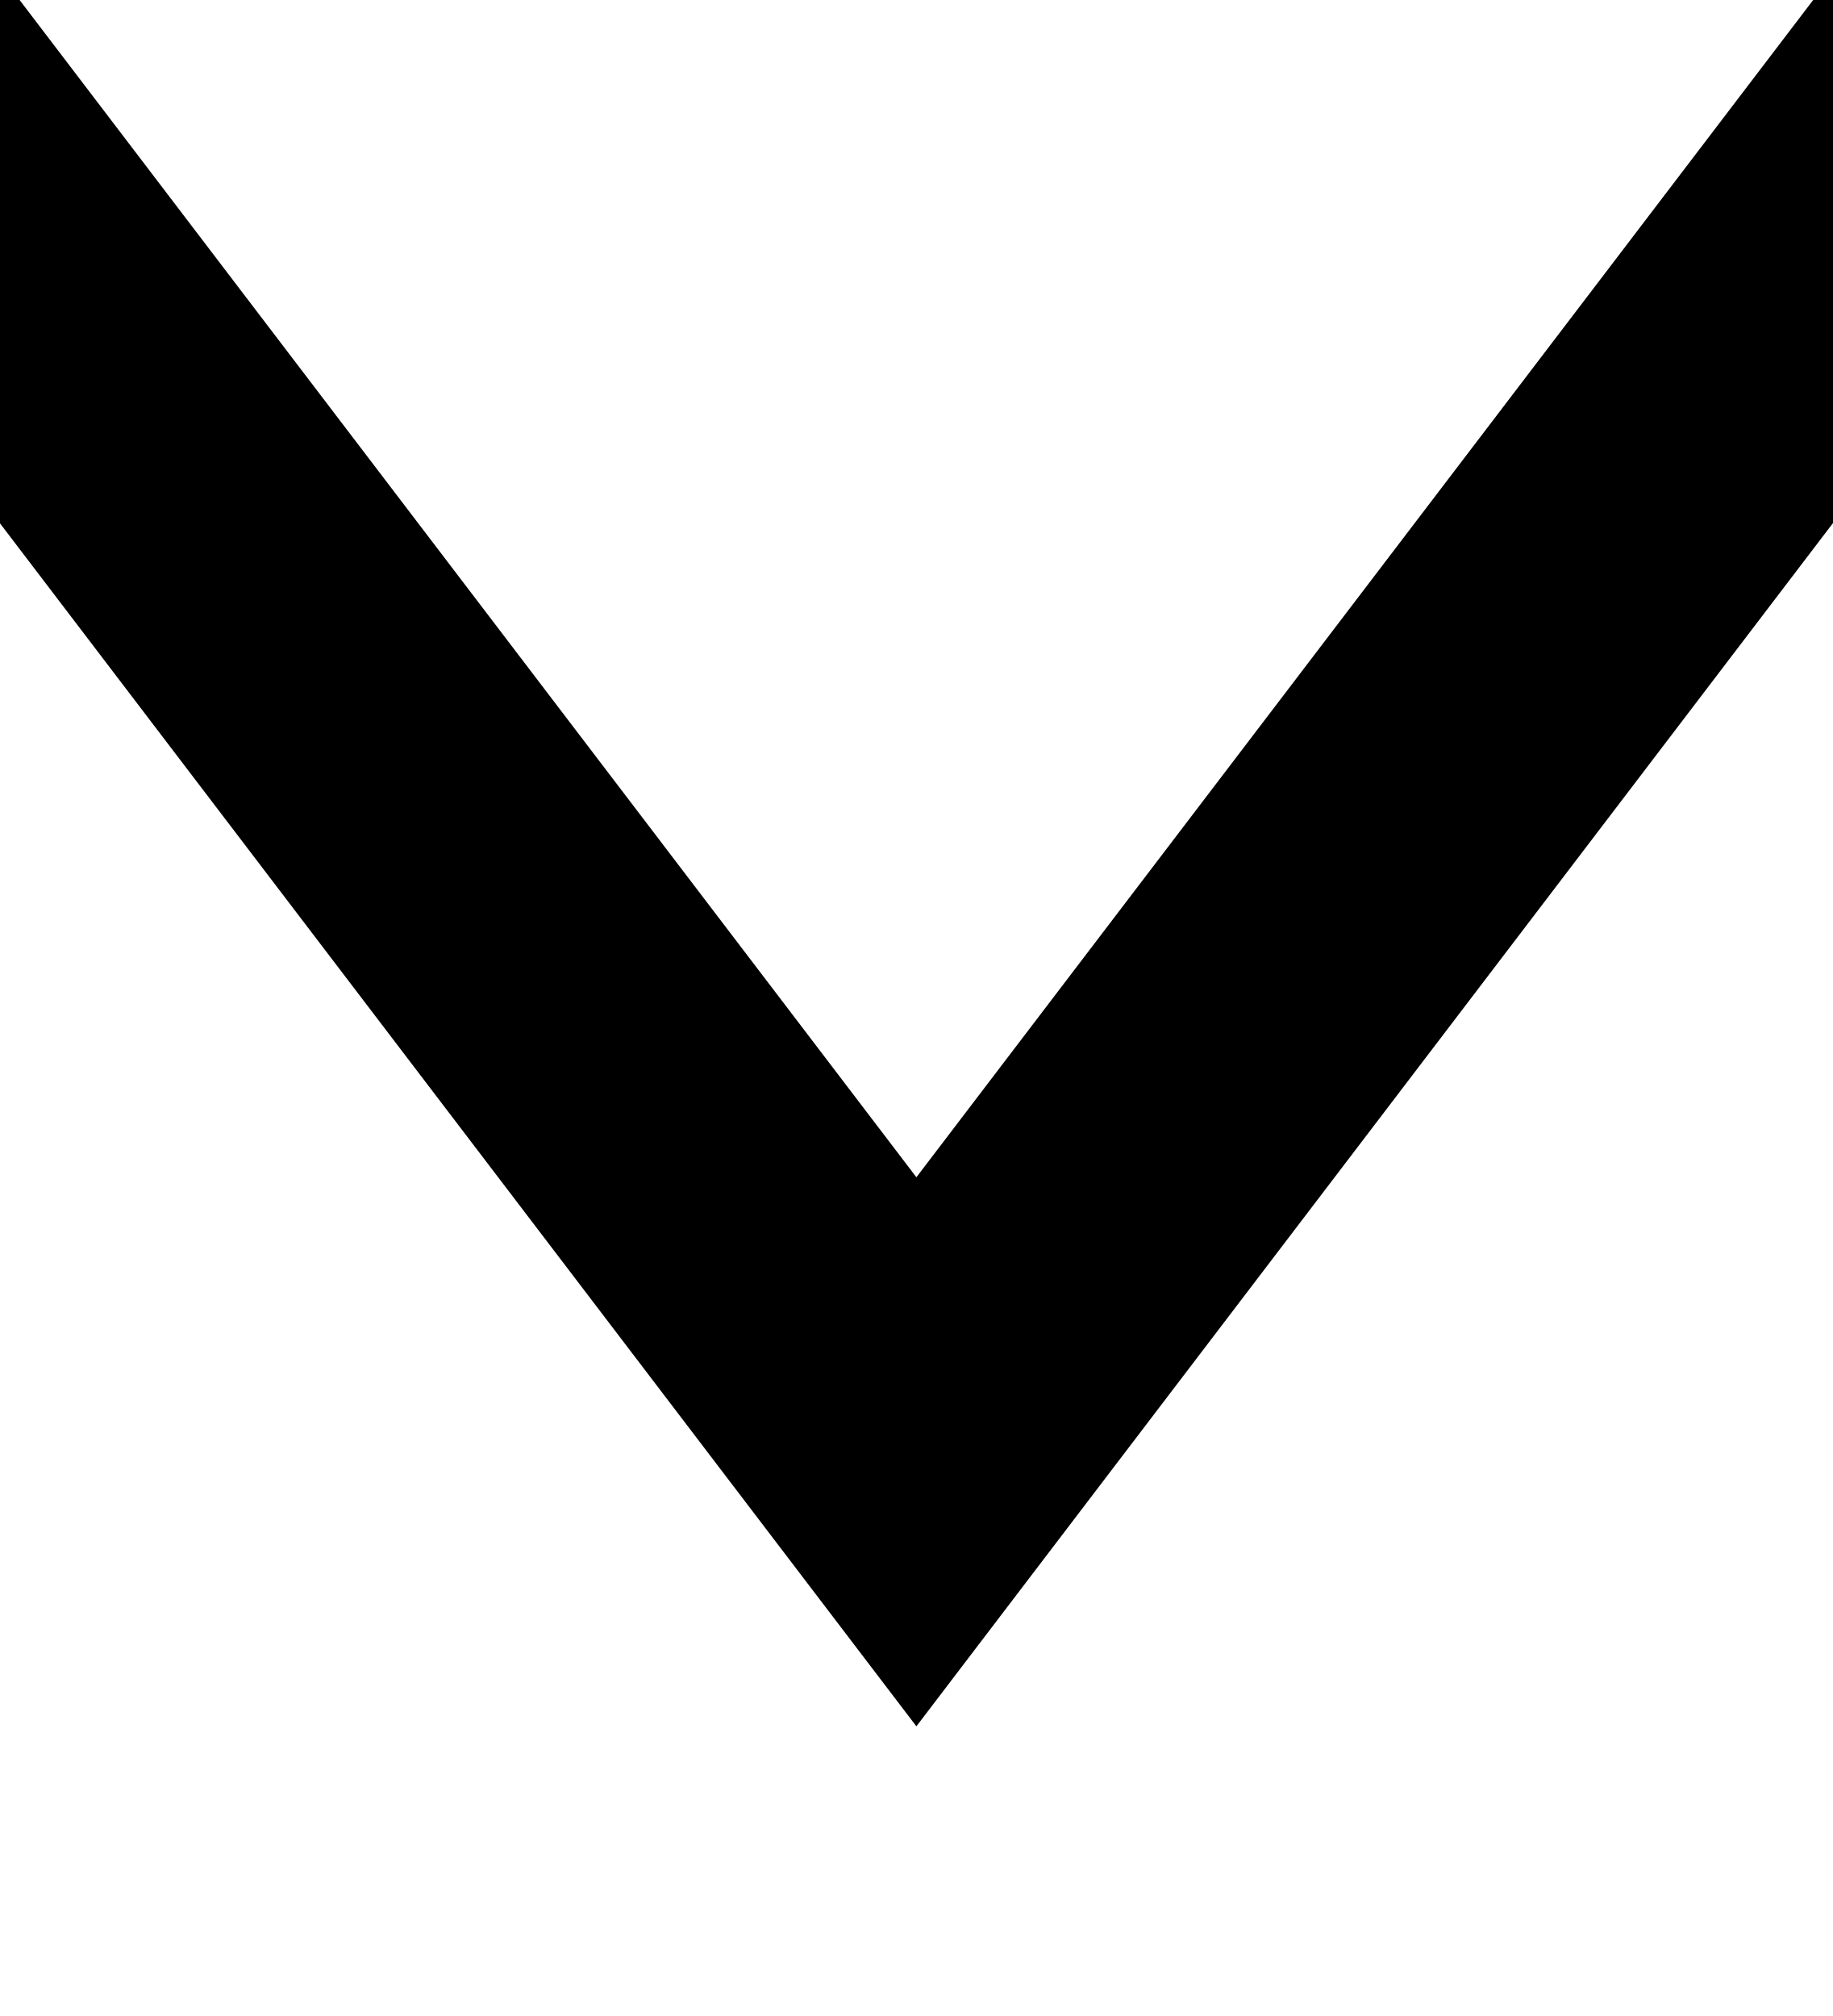
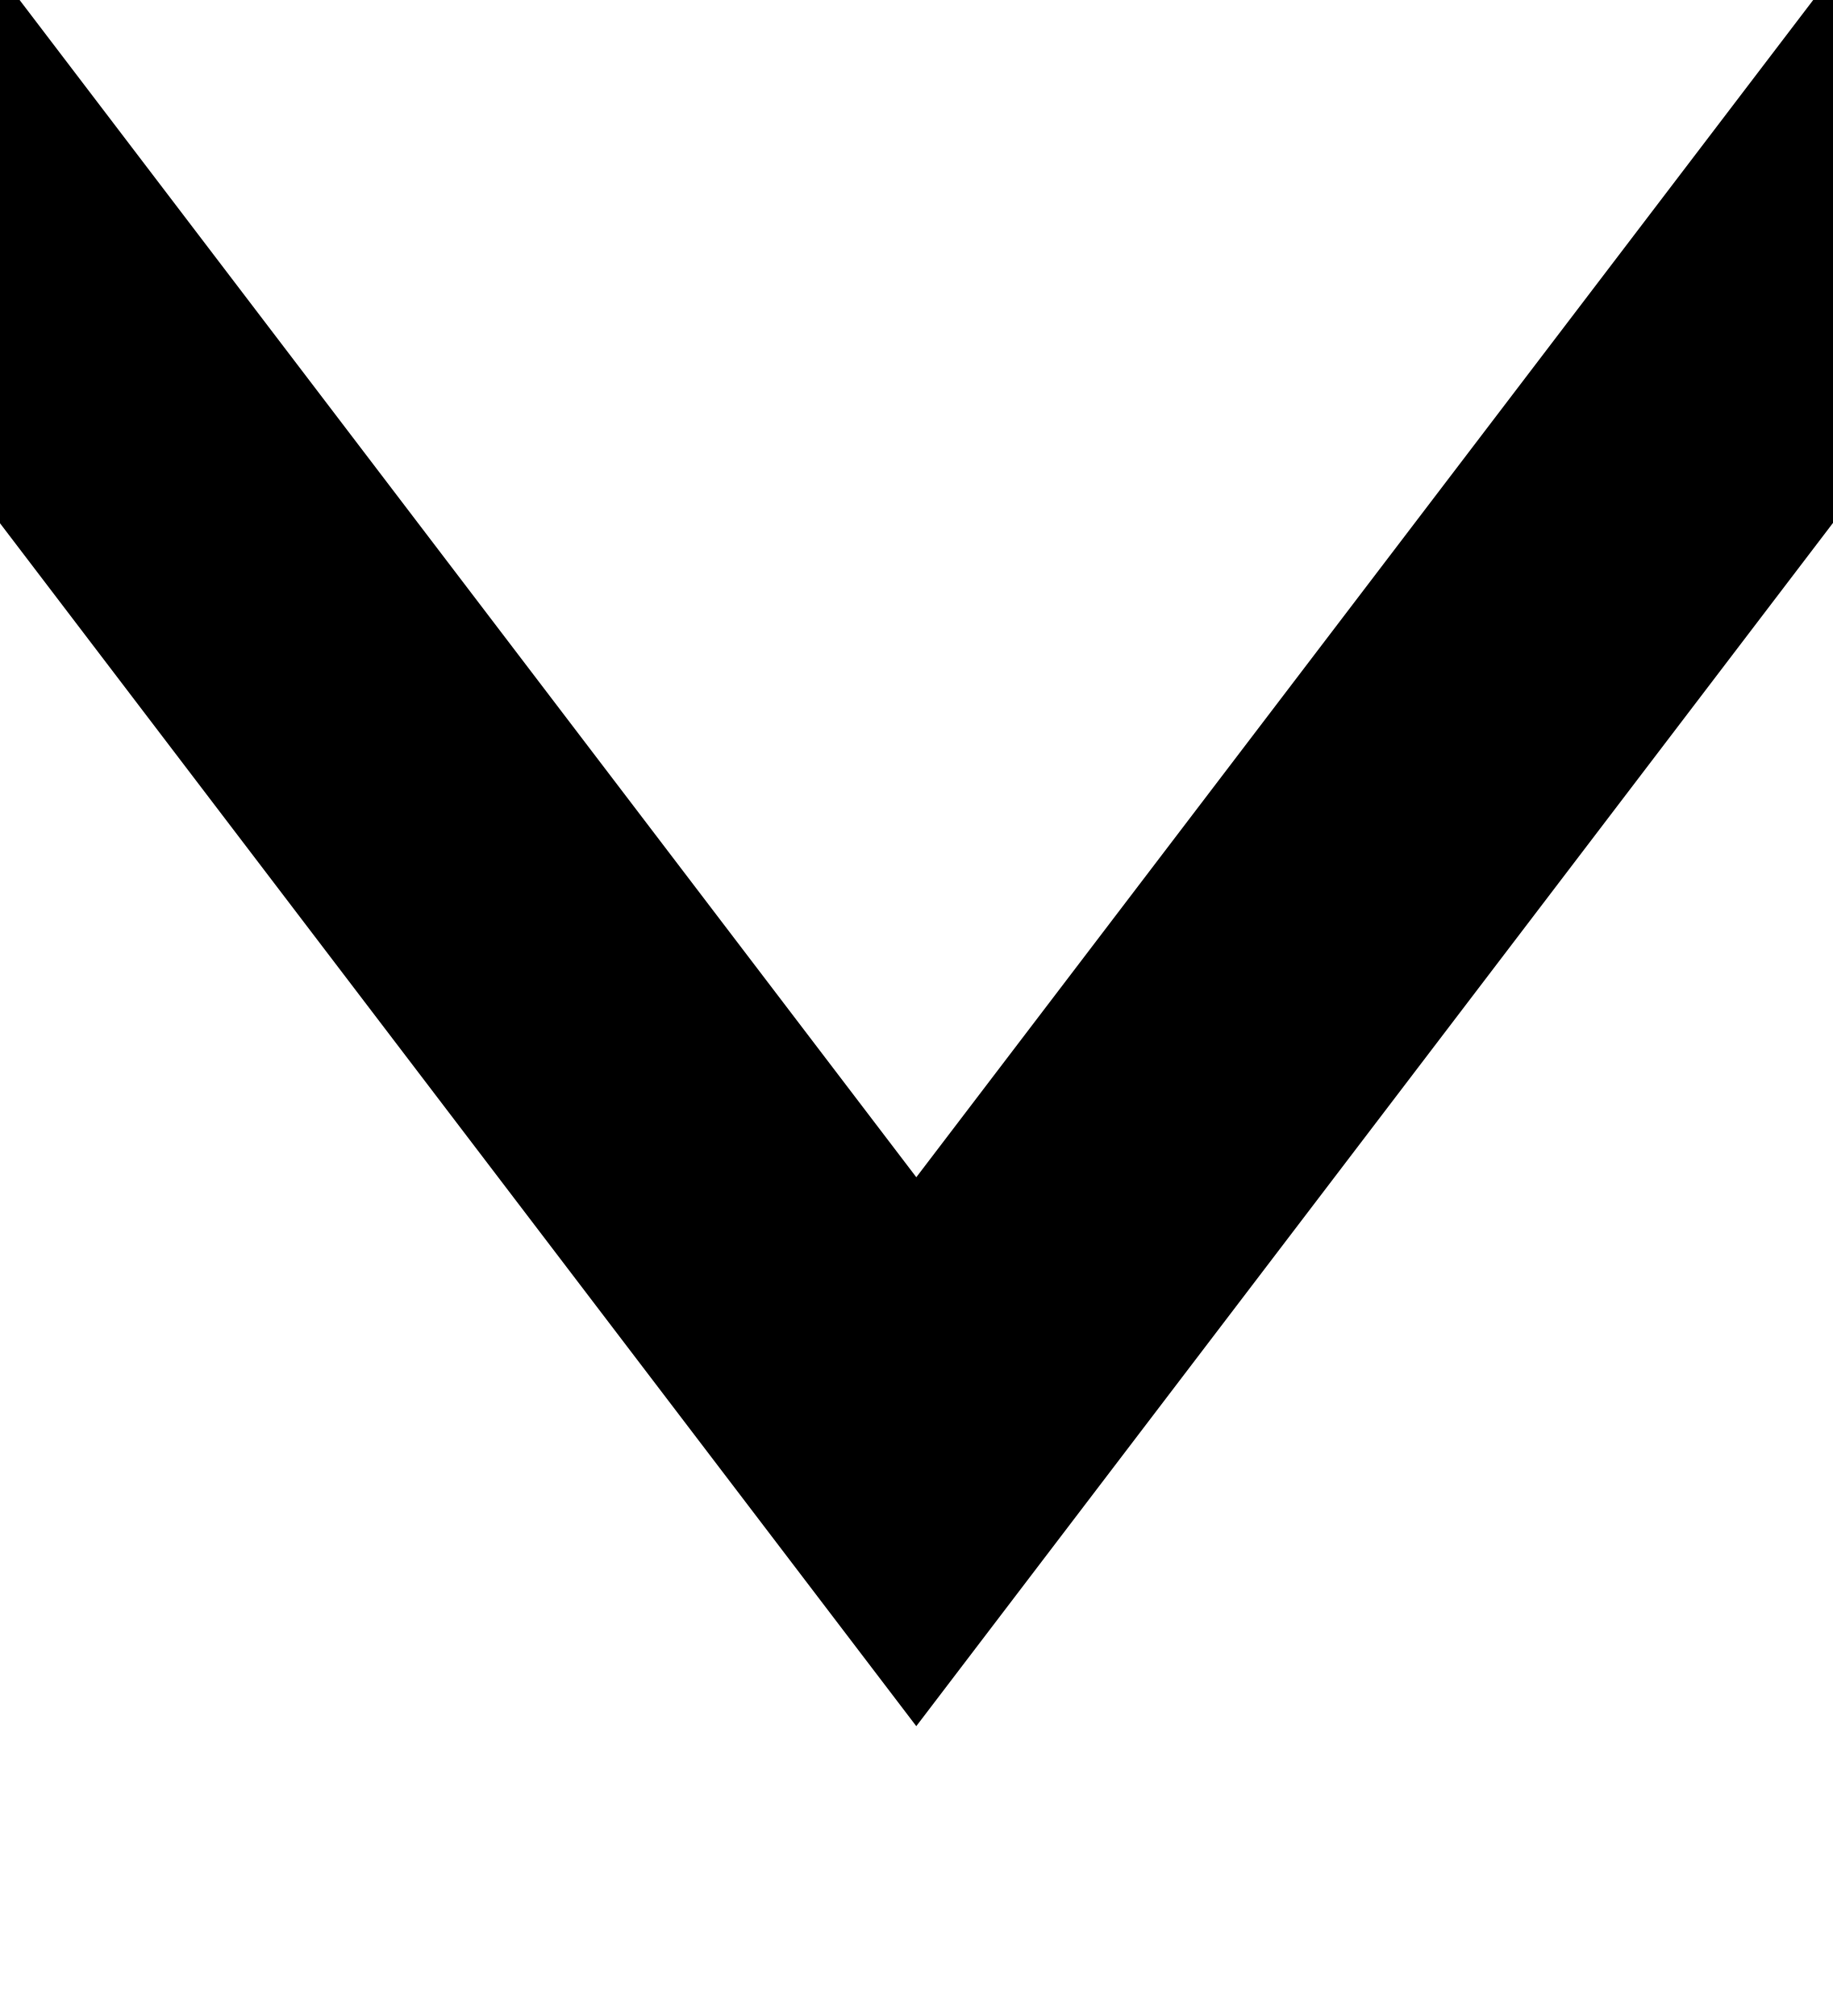
- <svg xmlns="http://www.w3.org/2000/svg" viewBox="0 0 100 110" version="1.1" id="svg4">
-   <defs id="defs8">
-         </defs>
-   <path id="path908" d="M -1.655,11.403 50,79.215 101.655,11.403" style="fill:none;stroke:#000000;stroke-width:18.154;stroke-linecap:square;stroke-linejoin:miter;stroke-miterlimit:4;stroke-dasharray:none;stroke-opacity:1;paint-order:markers stroke fill" />
+ <svg xmlns="http://www.w3.org/2000/svg" version="1.1" viewBox="0 0 100 110">
+   <path d="m-1.655 11.4 51.65 67.81 51.66-67.81" fill="none" stroke="#000" stroke-linecap="square" stroke-width="18.15" style="paint-order:markers stroke fill" />
</svg>
